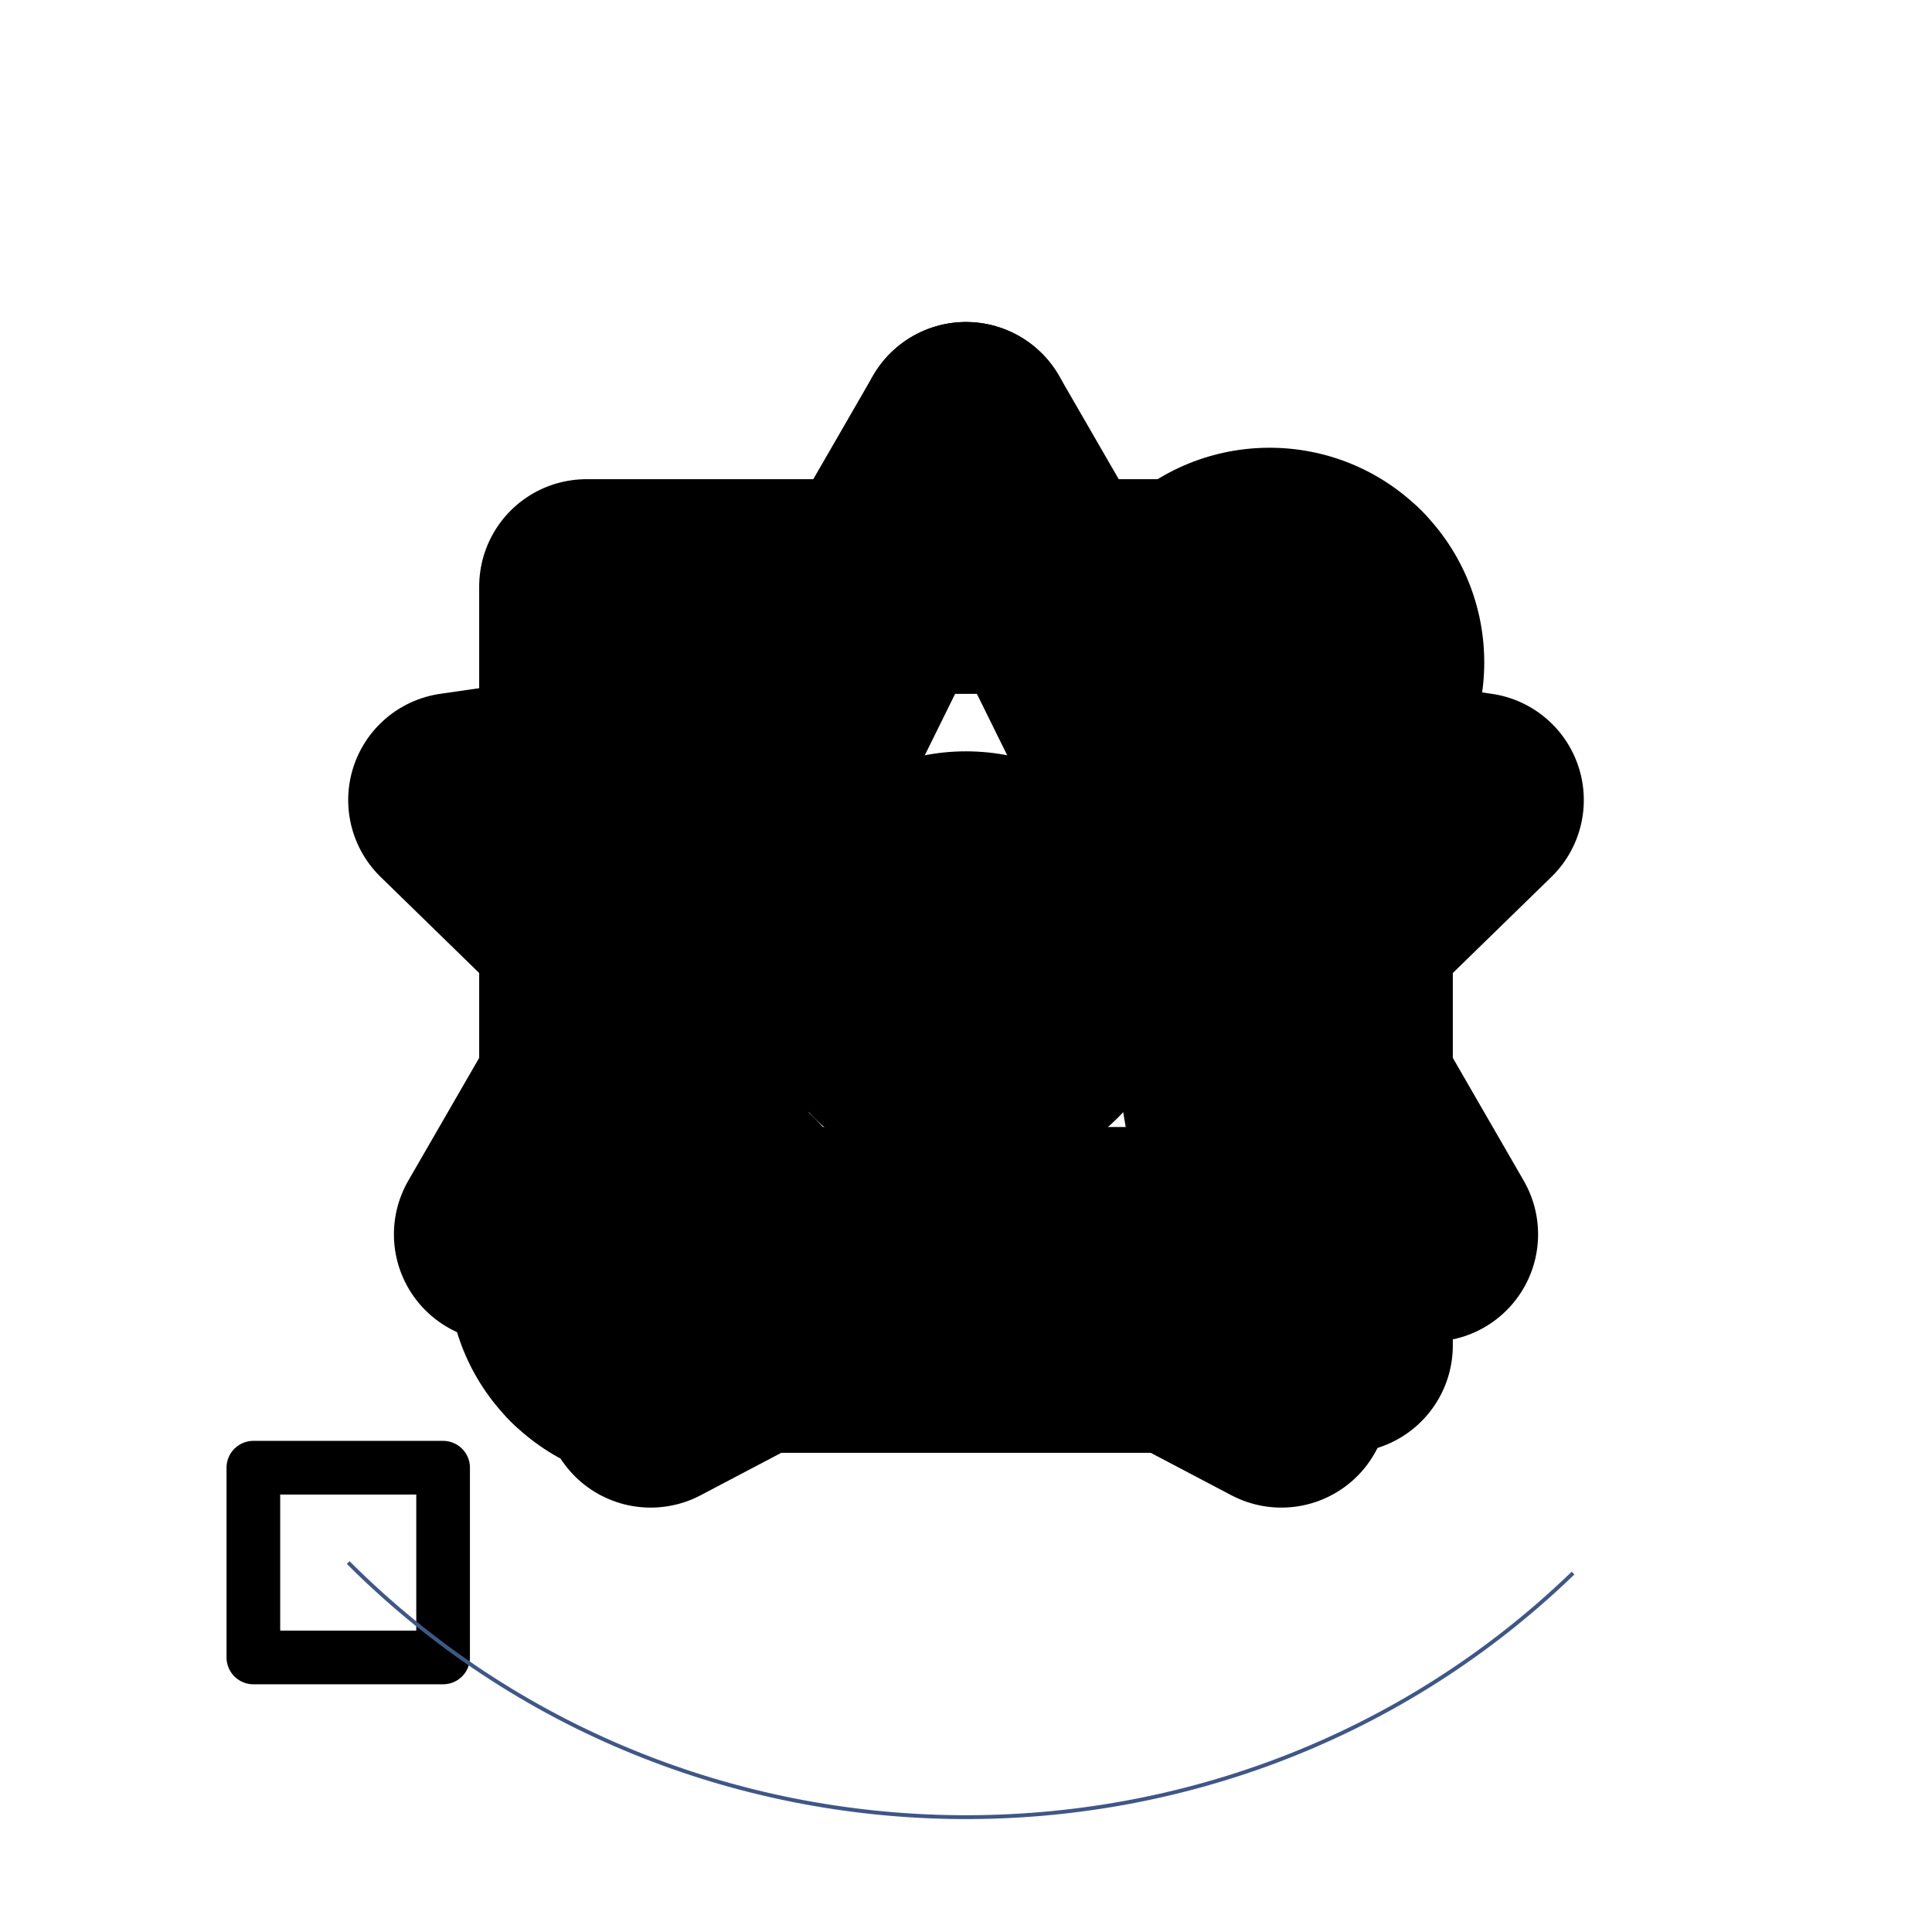
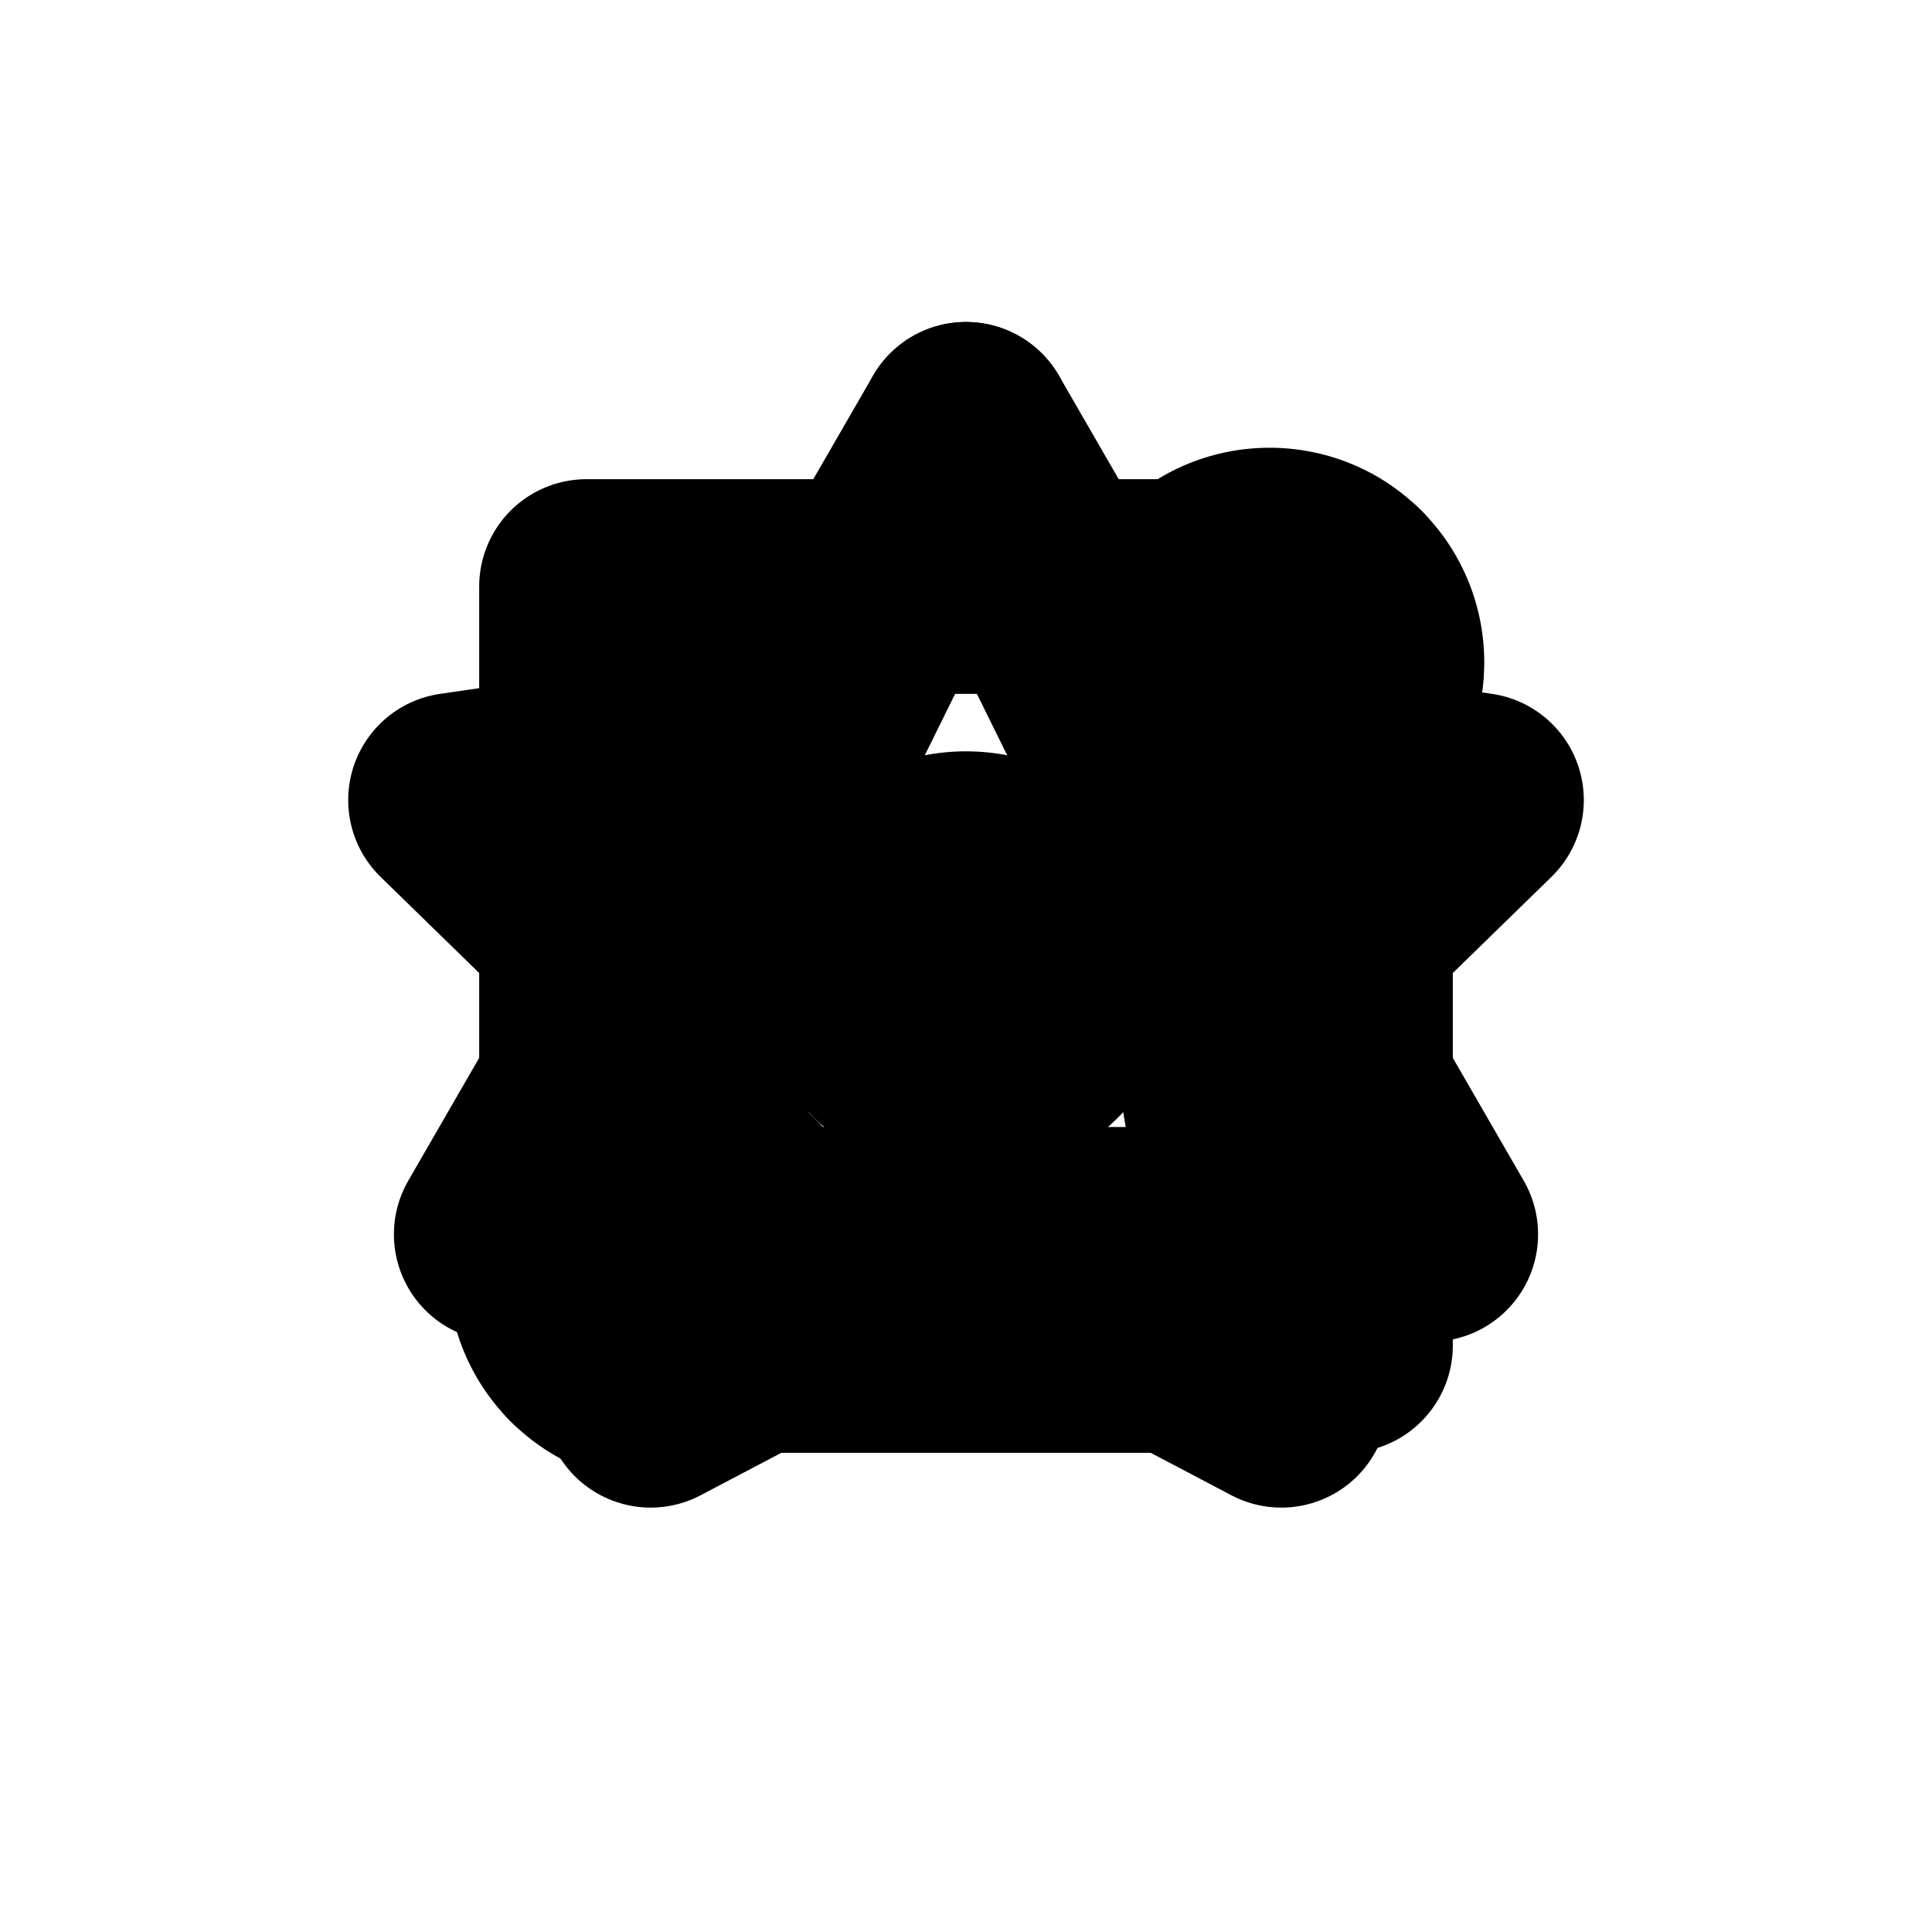
<svg xmlns="http://www.w3.org/2000/svg" id="eYLUhu6Wmli1" viewBox="0 0 900 900" shape-rendering="geometricPrecision" text-rendering="geometricPrecision" width="900" height="900">
-   <polygon points="0,-250 250,0 0,250 -250,0 0,-250" transform="matrix(.176777 0.176777-.176777 0.176777 162.2202 727.9057)" fill="none" stroke="#000000" stroke-width="100" stroke-linejoin="round" stroke-miterlimit="5" />
-   <path d="M 162.2 727.9 c 156.2 156.2 411.7 158.4 570.6 4.9" transform="translate(0,0)" fill="none" stroke="#3f5787" stroke-width="1.8" />
-   <g>
-     <ellipse rx="100" ry="100" transform="translate(450,450)" />
-     <g transform="matrix(.707107 0.707107-.707107 0.707107 450-186.3961)">
+   <g class="card">
+     <ellipse class="type dot" rx="100" ry="100" transform="translate(450,450)" />
+     <g class="type double_dot" transform="matrix(.707107 0.707107-.707107 0.707107 450-186.3961)">
      <ellipse rx="100" ry="100" transform="translate(450,650)" />
      <ellipse rx="100" ry="100" transform="translate(450,250)" />
    </g>
-     <polygon points="0,-250 73.5,-101.1 237.8,-77.3 118.9,38.6 146.9,202.3 0,125 -146.9,202.3 -118.9,38.6 -237.8,-77.3 -73.5,-101.1 0,-250" transform="translate(450,450)" fill="none" stroke="#000000" stroke-width="100" stroke-linejoin="round" />
-     <polygon points="0,-250 250,0 0,250 -250,0 0,-250" transform="matrix(.707107 0.707107-.707107 0.707107 450 450)" fill="none" stroke="#000000" stroke-width="100" stroke-linejoin="round" stroke-miterlimit="5" />
-     <polygon points="0,-250 216.5,125 -216.5,125 0,-250" transform="translate(450,450)" fill="none" stroke="#000000" stroke-width="100" stroke-linejoin="round" stroke-miterlimit="5" />
+     <polygon class="type star" points="0,-250 73.5,-101.1 237.8,-77.3 118.9,38.6 146.9,202.3 0,125 -146.9,202.3 -118.9,38.6 -237.8,-77.3 -73.5,-101.1 0,-250" transform="translate(450,450)" fill="none" stroke="#000000" stroke-width="100" stroke-linejoin="round" />
+     <polygon class="type square" points="0,-250 250,0 0,250 -250,0 0,-250" transform="matrix(.707107 0.707107-.707107 0.707107 450 450)" fill="none" stroke="#000000" stroke-width="100" stroke-linejoin="round" stroke-miterlimit="5" />
+     <polygon class="type triange" points="0,-250 216.5,125 -216.5,125 0,-250" transform="translate(450,450)" fill="none" stroke="#000000" stroke-width="100" stroke-linejoin="round" stroke-miterlimit="5" />
  </g>
</svg>
